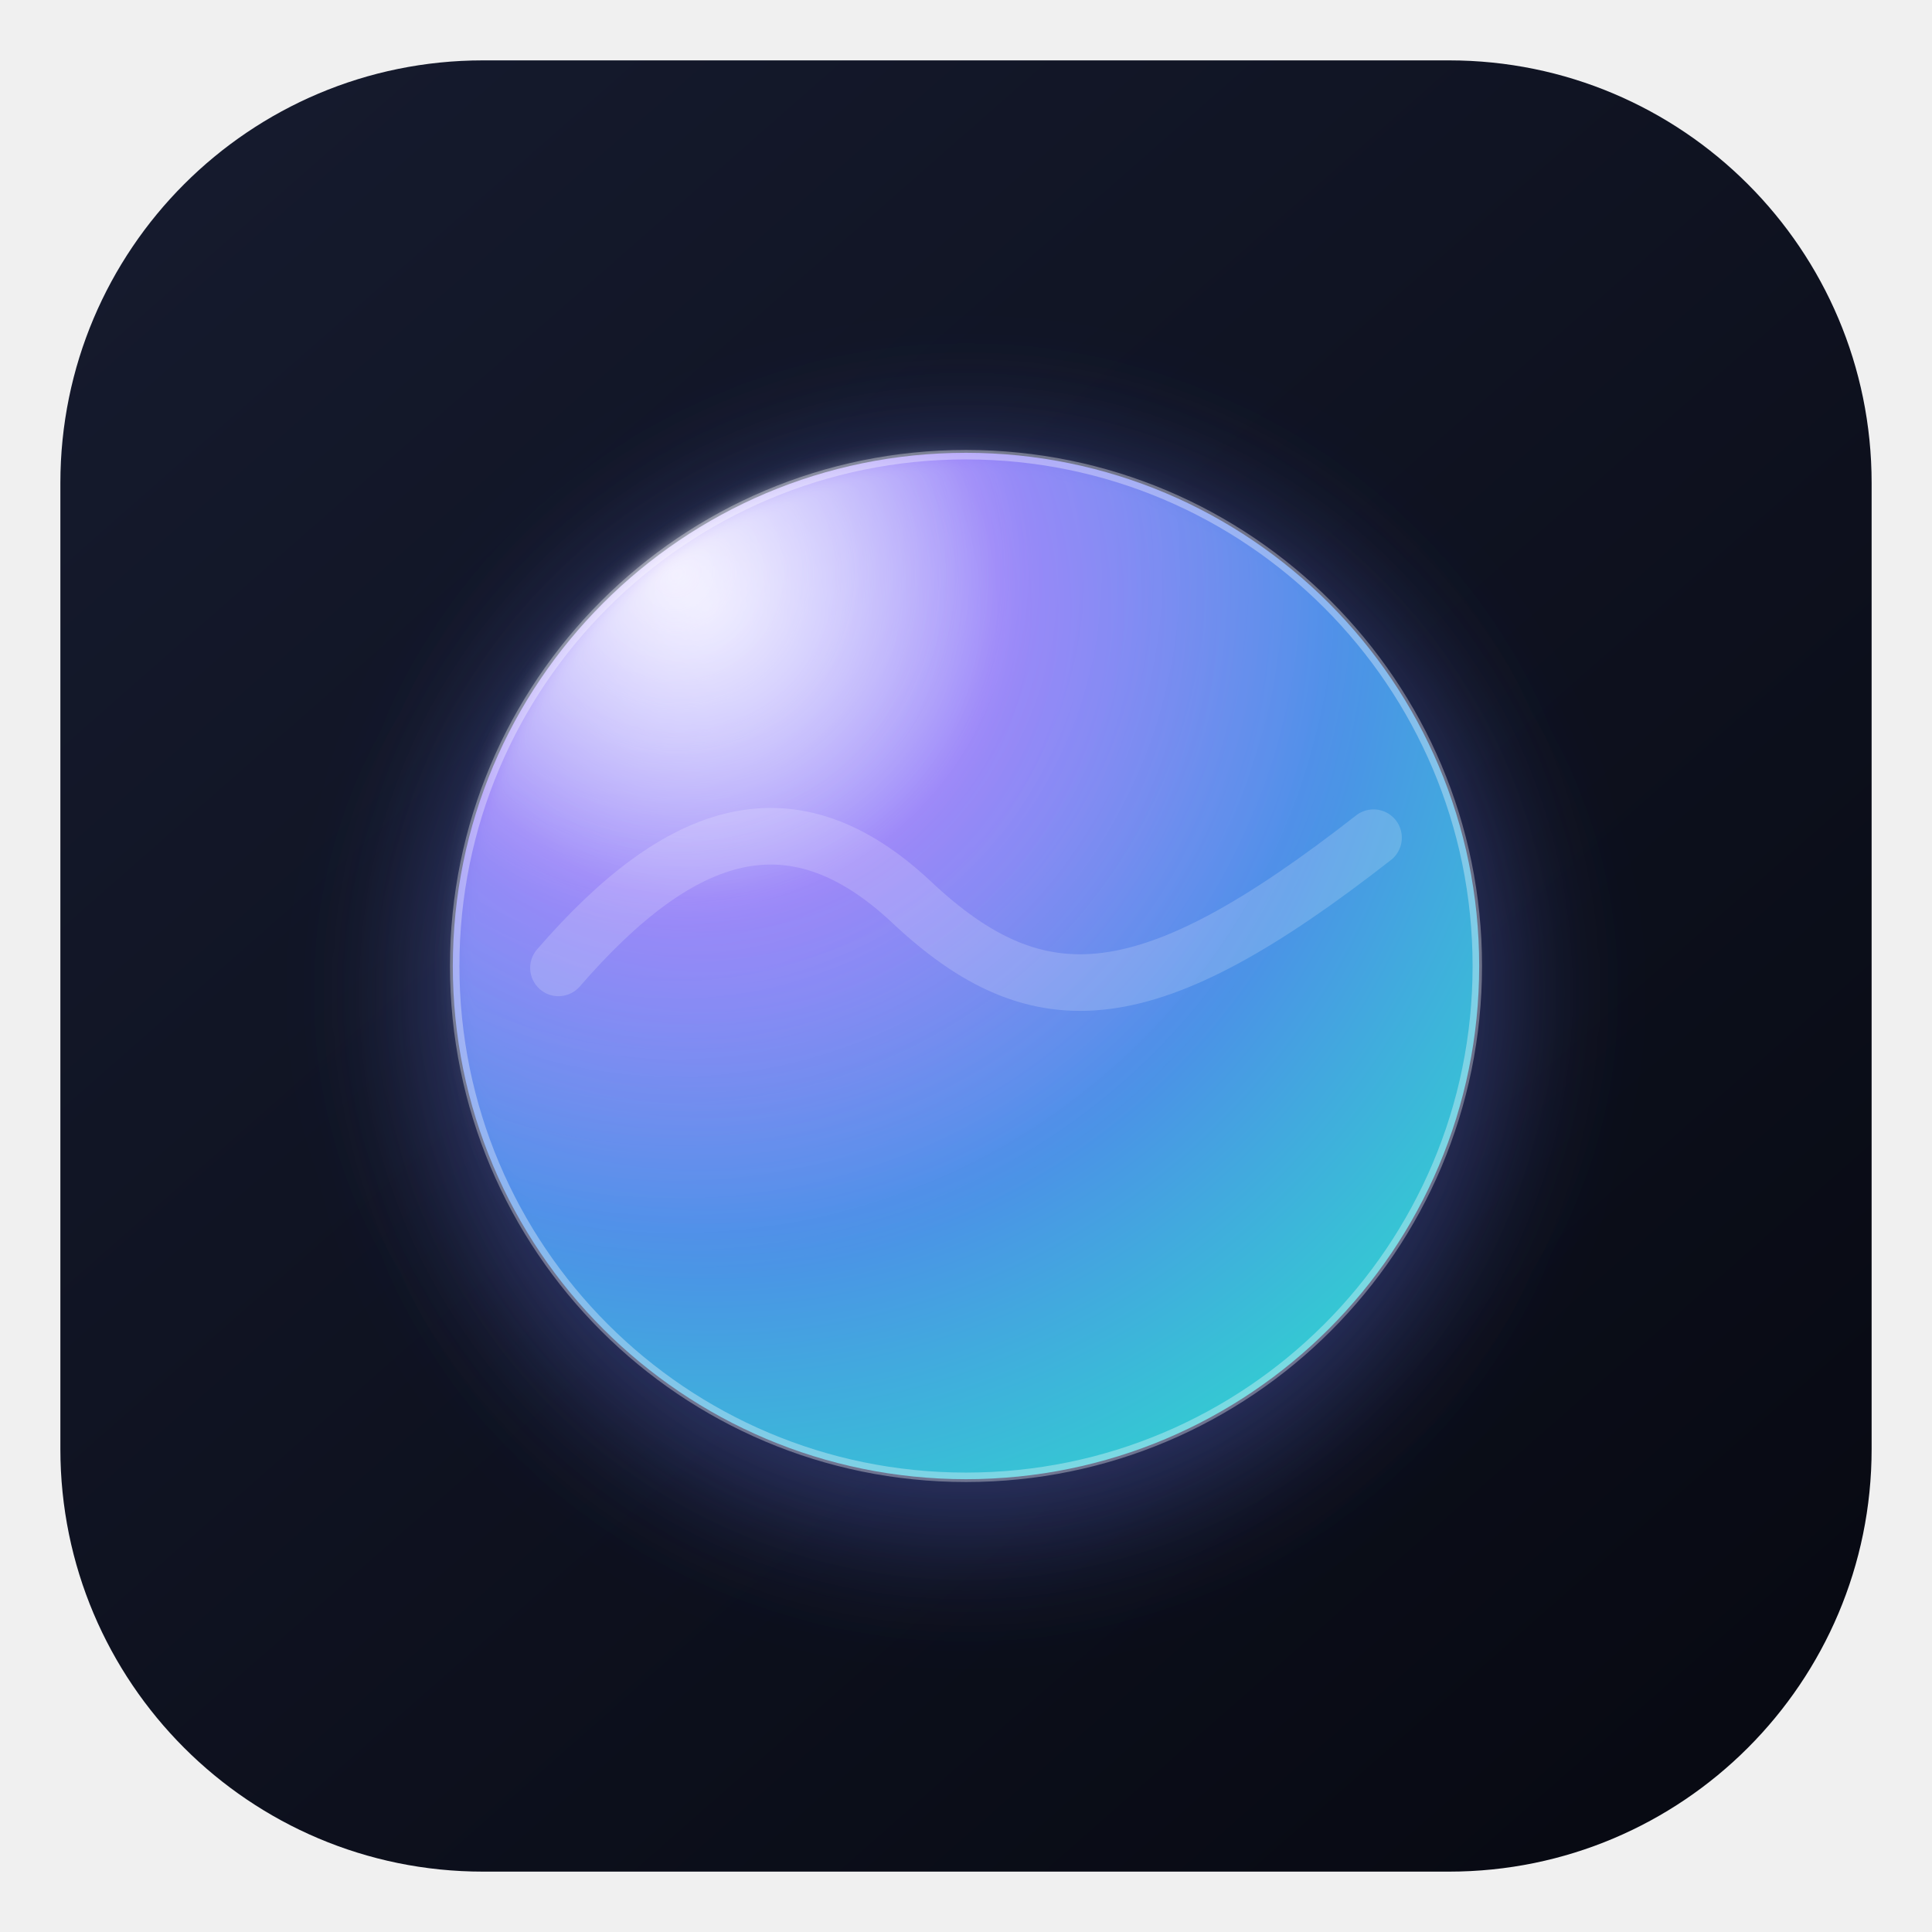
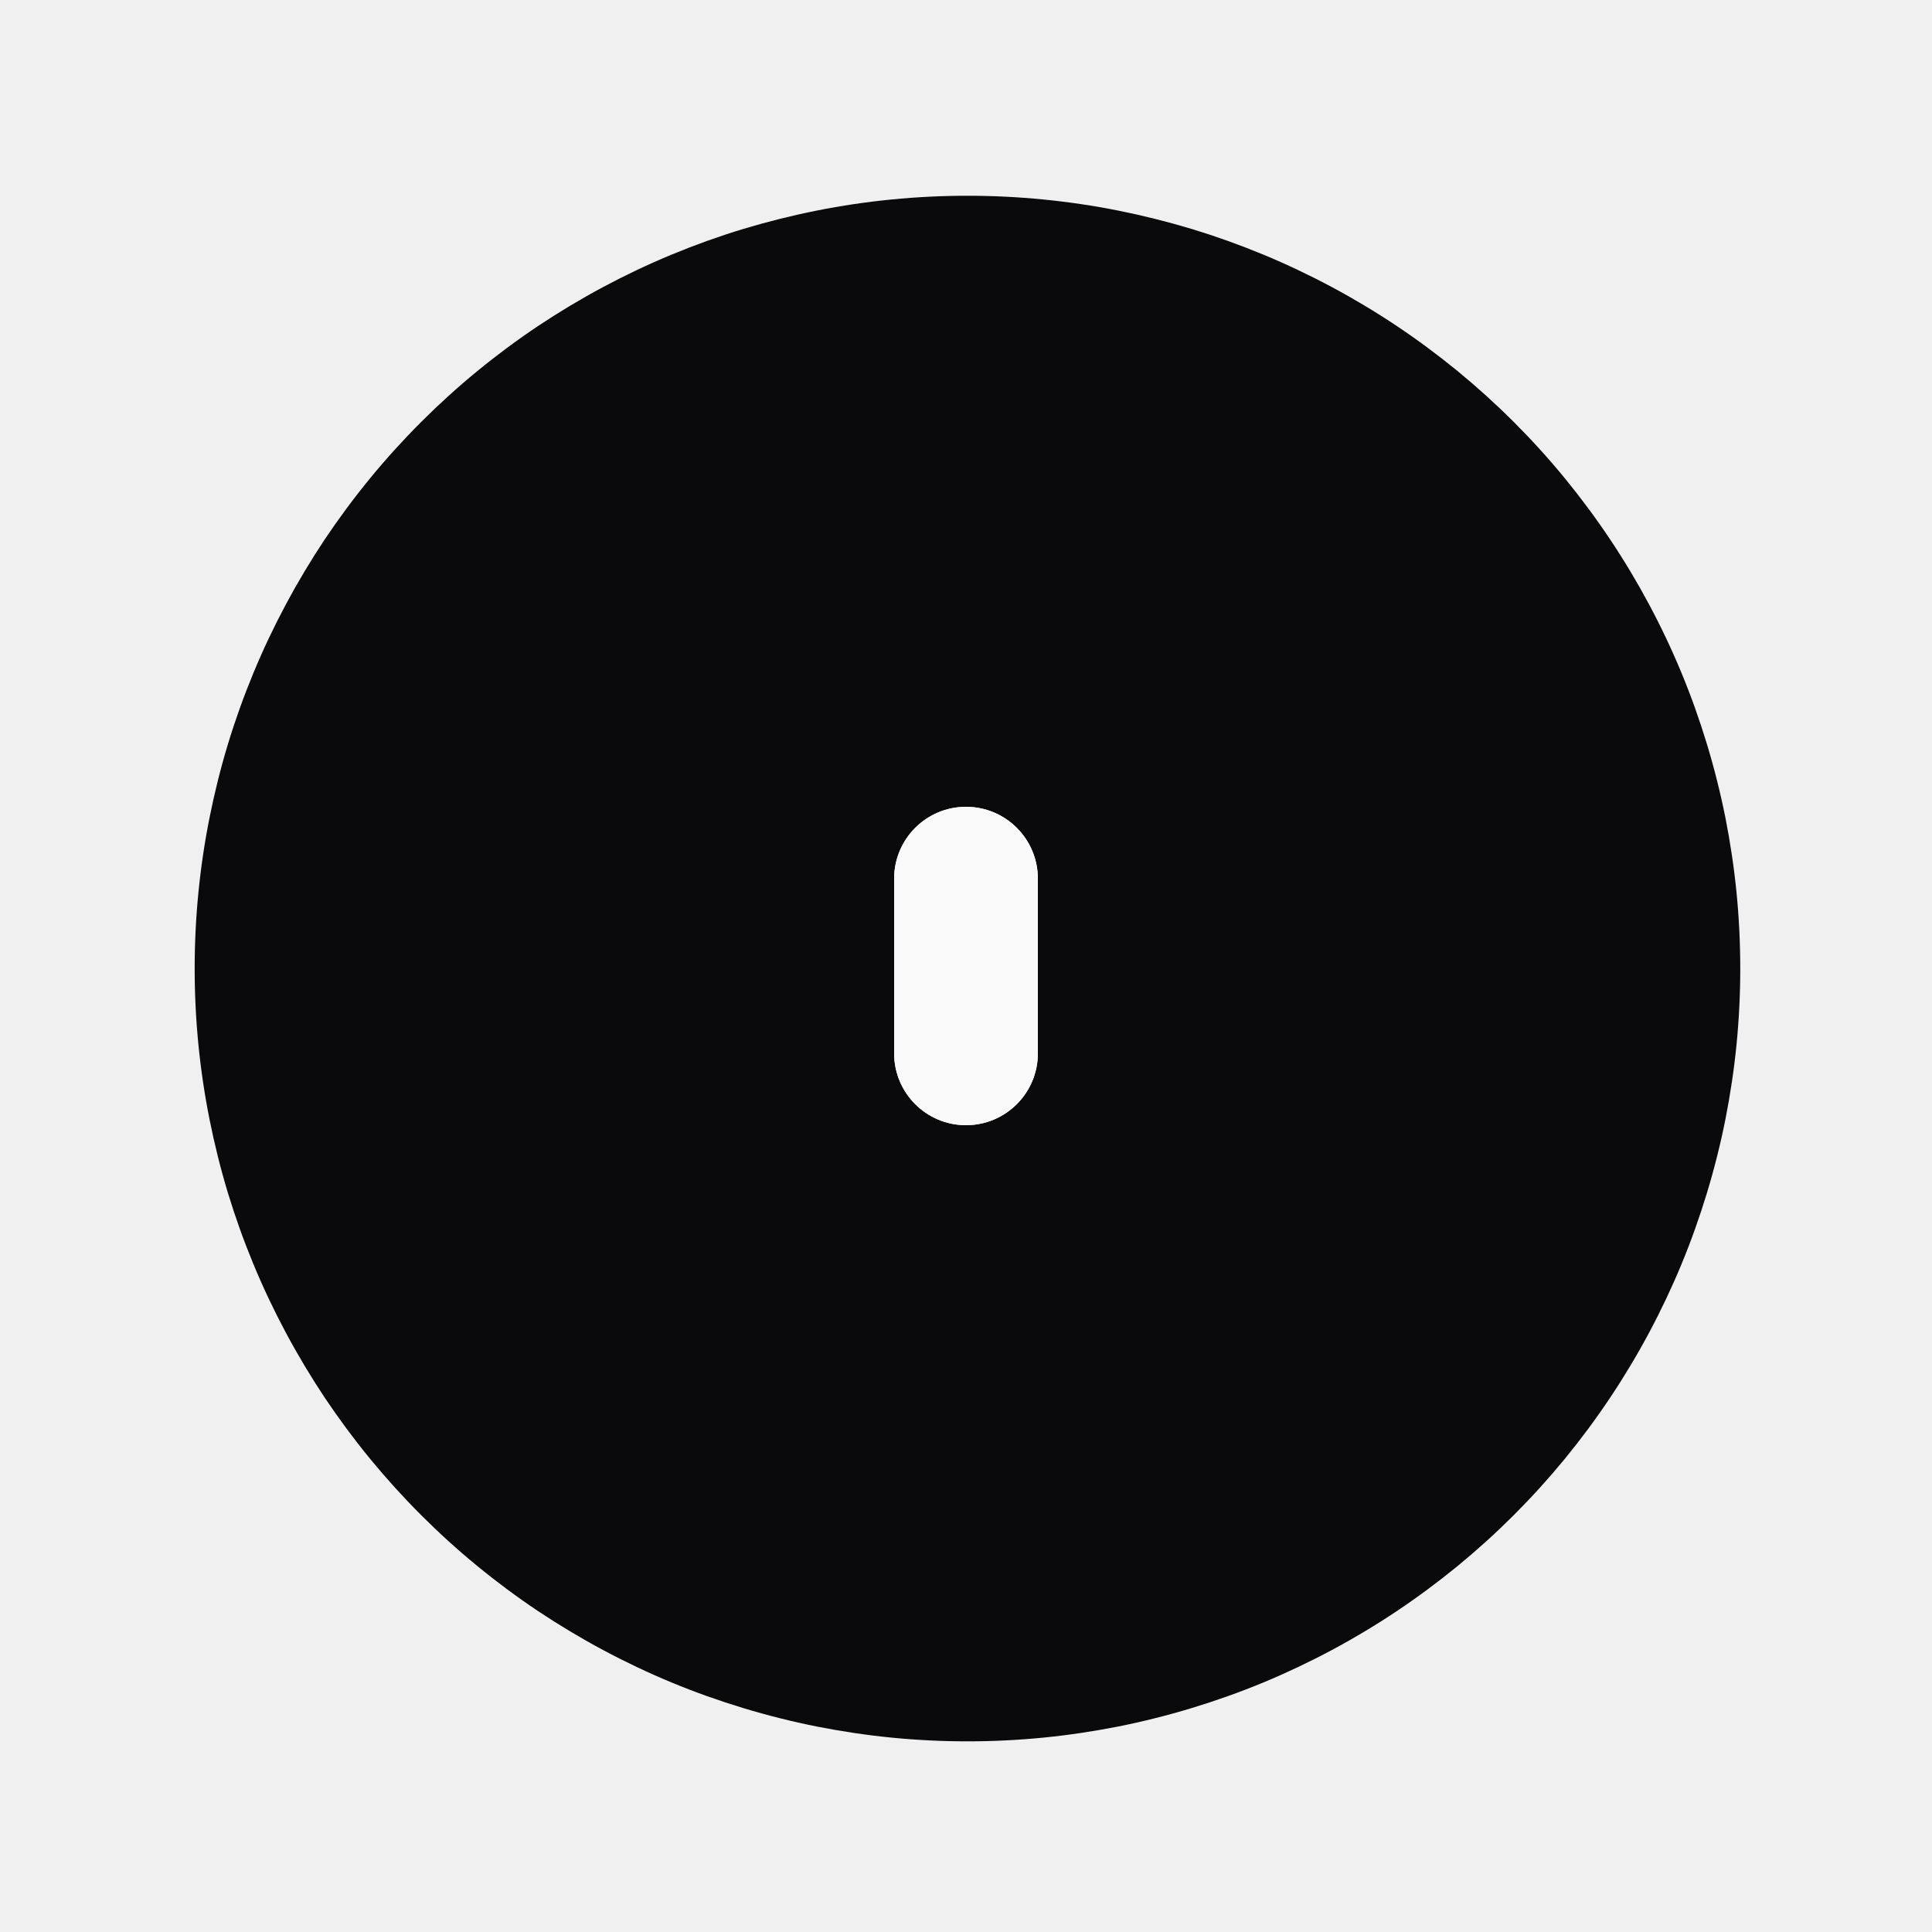
- <svg xmlns="http://www.w3.org/2000/svg" width="1024" height="1024" viewBox="0 0 1024 1024">
+ <svg xmlns="http://www.w3.org/2000/svg" width="250" height="250" viewBox="-125 -125 250 250" role="img" aria-label="bloub 动画头像">
  <defs>
-     <linearGradient id="background" x1="120" y1="80" x2="880" y2="944" gradientUnits="userSpaceOnUse">
-       <stop stop-color="#151A2D" />
-       <stop offset="1" stop-color="#080A13" />
-     </linearGradient>
-     <radialGradient id="orb" cx="0" cy="0" r="1" gradientTransform="translate(373 324) rotate(50) scale(532)" gradientUnits="userSpaceOnUse">
-       <stop stop-color="#D8CBFF" />
-       <stop offset=".29" stop-color="#9175F7" />
-       <stop offset=".62" stop-color="#4D8EE8" />
-       <stop offset="1" stop-color="#31D1D0" />
-     </radialGradient>
-     <radialGradient id="highlight" cx="0" cy="0" r="1" gradientTransform="translate(358 302) rotate(48) scale(377)" gradientUnits="userSpaceOnUse">
-       <stop stop-color="white" stop-opacity=".8" />
-       <stop offset=".5" stop-color="#D7E8FF" stop-opacity=".16" />
-       <stop offset="1" stop-color="white" stop-opacity="0" />
-     </radialGradient>
-     <filter id="shadow" x="130" y="130" width="764" height="764" filterUnits="userSpaceOnUse">
-       <feGaussianBlur stdDeviation="34" />
-     </filter>
-     <filter id="inner" x="188" y="188" width="648" height="648" filterUnits="userSpaceOnUse">
-       <feGaussianBlur stdDeviation="5" />
-     </filter>
+     <mask id="bot-mask-8glfrd" maskUnits="userSpaceOnUse" x="-158" y="-158" width="316" height="316">
+       <path d="M100.19 0.33C100.19 3.6 100.03 6.88 99.71 10.13C99.39 13.38 98.9 16.63 98.27 19.84C97.63 23.04 96.83 26.23 95.88 29.36C94.93 32.48 93.83 35.58 92.58 38.6C91.33 41.62 89.92 44.59 88.38 47.47C86.84 50.35 85.15 53.17 83.33 55.89C81.52 58.6 79.56 61.24 77.49 63.77C75.42 66.29 73.21 68.73 70.9 71.04C68.59 73.35 66.15 75.56 63.63 77.63C61.1 79.7 58.46 81.66 55.74 83.48C53.03 85.29 50.21 86.98 47.33 88.52C44.45 90.06 41.47 91.47 38.46 92.72C35.44 93.97 32.34 95.07 29.22 96.02C26.09 96.97 22.9 97.77 19.7 98.41C16.49 99.04 13.24 99.53 9.99 99.85C6.74 100.17 3.45 100.33 0.19 100.33C-3.08 100.33 -6.36 100.17 -9.61 99.85C-12.87 99.53 -16.12 99.04 -19.32 98.41C-22.53 97.77 -25.71 96.97 -28.84 96.02C-31.97 95.07 -35.06 93.97 -38.08 92.72C-41.1 91.47 -44.07 90.06 -46.95 88.52C-49.83 86.98 -52.65 85.29 -55.37 83.48C-58.09 81.66 -60.73 79.7 -63.25 77.63C-65.78 75.56 -68.21 73.35 -70.52 71.04C-72.83 68.73 -75.04 66.29 -77.11 63.77C-79.19 61.24 -81.14 58.6 -82.96 55.89C-84.77 53.17 -86.46 50.35 -88 47.47C-89.54 44.59 -90.95 41.62 -92.2 38.6C-93.45 35.58 -94.56 32.48 -95.51 29.36C-96.46 26.23 -97.25 23.04 -97.89 19.84C-98.53 16.63 -99.01 13.38 -99.33 10.13C-99.65 6.88 -99.81 3.6 -99.81 0.33C-99.81 -2.94 -99.65 -6.22 -99.33 -9.47C-99.01 -12.72 -98.53 -15.98 -97.89 -19.18C-97.25 -22.38 -96.46 -25.57 -95.51 -28.7C-94.56 -31.83 -93.45 -34.92 -92.2 -37.94C-90.95 -40.96 -89.54 -43.93 -88 -46.81C-86.46 -49.69 -84.77 -52.51 -82.96 -55.23C-81.14 -57.94 -79.19 -60.58 -77.11 -63.11C-75.04 -65.64 -72.83 -68.07 -70.52 -70.38C-68.21 -72.69 -65.78 -74.9 -63.25 -76.97C-60.73 -79.04 -58.09 -81 -55.37 -82.82C-52.65 -84.63 -49.83 -86.32 -46.95 -87.86C-44.07 -89.4 -41.1 -90.81 -38.08 -92.06C-35.06 -93.31 -31.97 -94.42 -28.84 -95.37C-25.71 -96.31 -22.53 -97.11 -19.32 -97.75C-16.12 -98.39 -12.87 -98.87 -9.61 -99.19C-6.36 -99.51 -3.08 -99.67 0.19 -99.67C3.45 -99.67 6.74 -99.51 9.99 -99.19C13.24 -98.87 16.49 -98.39 19.7 -97.75C22.9 -97.11 26.09 -96.31 29.22 -95.37C32.34 -94.42 35.44 -93.31 38.46 -92.06C41.47 -90.81 44.45 -89.4 47.33 -87.86C50.21 -86.32 53.03 -84.63 55.74 -82.82C58.46 -81 61.1 -79.04 63.63 -76.97C66.15 -74.9 68.59 -72.69 70.9 -70.38C73.21 -68.07 75.42 -65.64 77.49 -63.11C79.56 -60.58 81.52 -57.94 83.33 -55.23C85.15 -52.51 86.84 -49.69 88.38 -46.81C89.92 -43.93 91.33 -40.96 92.58 -37.94C93.83 -34.92 94.93 -31.83 95.88 -28.7C96.83 -25.57 97.63 -22.38 98.27 -19.18C98.9 -15.98 99.39 -12.72 99.71 -9.47C100.03 -6.22 100.19 -2.94 100.19 0.33Z" fill="#fff" />
+       <path d="M-9.3 -11.3A9.3 9.3 0 0 1 0 -20.6L0 -20.6A9.3 9.3 0 0 1 9.3 -11.3L9.3 11.3A9.3 9.3 0 0 1 0 20.6L0 20.6A9.3 9.3 0 0 1 -9.3 11.3Z" class="oeil0" opacity="1" fill="#000" />
+       <path d="M-9.3 -11.3A9.3 9.3 0 0 1 0 -20.6L0 -20.6A9.3 9.3 0 0 1 9.3 -11.3L9.3 11.3A9.3 9.3 0 0 1 0 20.6L0 20.6A9.3 9.3 0 0 1 -9.3 11.3Z" class="oeil1" opacity="1" fill="#000" />
+     </mask>
  </defs>
-   <rect x="32" y="32" width="960" height="960" rx="224" fill="url(#background)" />
-   <circle cx="512" cy="526" r="286" fill="#6678E8" fill-opacity=".38" filter="url(#shadow)" />
-   <circle cx="512" cy="512" r="272" fill="url(#orb)" />
-   <circle cx="512" cy="512" r="272" fill="url(#highlight)" filter="url(#inner)" />
-   <path d="M296 513c65-75 124-94 187-35 68 64 126 59 245-34" fill="none" stroke="white" stroke-opacity=".18" stroke-width="30" stroke-linecap="round" />
-   <circle cx="512" cy="512" r="271" fill="none" stroke="white" stroke-opacity=".34" stroke-width="5" />
+   <g fill="none" stroke-linecap="round" />
+   <g opacity="1">
+     <path d="M100.19 0.33C100.19 3.6 100.03 6.88 99.71 10.13C99.39 13.38 98.9 16.63 98.27 19.84C97.63 23.04 96.83 26.23 95.88 29.36C94.93 32.48 93.83 35.58 92.58 38.6C91.33 41.62 89.92 44.59 88.38 47.47C86.84 50.35 85.15 53.17 83.33 55.89C81.52 58.6 79.56 61.24 77.49 63.77C75.42 66.29 73.21 68.73 70.9 71.04C68.59 73.35 66.15 75.56 63.63 77.63C61.1 79.7 58.46 81.66 55.74 83.48C53.03 85.29 50.21 86.98 47.33 88.52C44.45 90.06 41.47 91.47 38.46 92.72C35.44 93.97 32.34 95.07 29.22 96.02C26.09 96.97 22.9 97.77 19.7 98.41C16.49 99.04 13.24 99.53 9.99 99.85C6.74 100.17 3.45 100.33 0.19 100.33C-3.08 100.33 -6.36 100.17 -9.61 99.85C-12.87 99.53 -16.12 99.04 -19.32 98.41C-22.53 97.77 -25.71 96.97 -28.84 96.02C-31.97 95.07 -35.06 93.97 -38.08 92.72C-41.1 91.47 -44.07 90.06 -46.95 88.52C-49.83 86.98 -52.65 85.29 -55.37 83.48C-58.09 81.66 -60.73 79.7 -63.25 77.63C-65.78 75.56 -68.21 73.35 -70.52 71.04C-72.83 68.73 -75.04 66.29 -77.11 63.77C-79.19 61.24 -81.14 58.6 -82.96 55.89C-84.77 53.17 -86.46 50.35 -88 47.47C-89.54 44.59 -90.95 41.62 -92.2 38.6C-93.45 35.58 -94.56 32.48 -95.51 29.36C-96.46 26.23 -97.25 23.04 -97.89 19.84C-98.53 16.63 -99.01 13.38 -99.33 10.13C-99.65 6.88 -99.81 3.6 -99.81 0.33C-99.81 -2.94 -99.65 -6.22 -99.33 -9.47C-99.01 -12.72 -98.53 -15.98 -97.89 -19.18C-97.25 -22.38 -96.46 -25.57 -95.51 -28.7C-94.56 -31.83 -93.45 -34.92 -92.2 -37.94C-90.95 -40.96 -89.54 -43.93 -88 -46.81C-86.46 -49.69 -84.77 -52.51 -82.96 -55.23C-81.14 -57.94 -79.19 -60.58 -77.11 -63.11C-75.04 -65.64 -72.83 -68.07 -70.52 -70.38C-68.21 -72.69 -65.78 -74.9 -63.25 -76.97C-60.73 -79.04 -58.09 -81 -55.37 -82.82C-52.65 -84.63 -49.83 -86.32 -46.95 -87.86C-44.07 -89.4 -41.1 -90.81 -38.08 -92.06C-35.06 -93.31 -31.97 -94.42 -28.84 -95.37C-25.71 -96.31 -22.53 -97.11 -19.32 -97.75C-16.12 -98.39 -12.87 -98.87 -9.61 -99.19C-6.36 -99.51 -3.08 -99.67 0.19 -99.67C3.45 -99.67 6.74 -99.51 9.99 -99.19C13.24 -98.87 16.49 -98.39 19.7 -97.75C22.9 -97.11 26.09 -96.31 29.22 -95.37C32.34 -94.42 35.44 -93.31 38.46 -92.06C41.47 -90.81 44.45 -89.4 47.33 -87.86C50.21 -86.32 53.03 -84.63 55.74 -82.82C58.46 -81 61.1 -79.04 63.63 -76.97C66.15 -74.9 68.59 -72.69 70.9 -70.38C73.21 -68.07 75.42 -65.64 77.49 -63.11C79.56 -60.58 81.52 -57.94 83.33 -55.23C85.15 -52.51 86.84 -49.69 88.38 -46.81C89.92 -43.93 91.33 -40.96 92.58 -37.94C93.83 -34.92 94.93 -31.83 95.88 -28.7C96.83 -25.57 97.63 -22.38 98.27 -19.18C98.9 -15.98 99.39 -12.72 99.71 -9.47C100.03 -6.22 100.19 -2.94 100.19 0.33Z" fill="#f9f9f9" />
+     <g mask="url(#bot-mask-8glfrd)">
+       <rect x="-158" y="-158" width="316" height="316" fill="#0a0a0c" />
+     </g>
+   </g>
+   <g />
+   <g fill="none" stroke-linecap="round" />
+   <style>.oeil0,.oeil1{transform-box:view-box;transform-origin:0 0;animation-duration:2.967s;animation-iteration-count:infinite;animation-timing-function:linear;animation-direction:alternate}.oeil0{animation-name:oeil0}.oeil1{animation-name:oeil1}@keyframes oeil0{0%{transform:matrix(0.86,-0.32,0.45,0.84,23.09,-43.79)}1.124%{transform:matrix(0.86,-0.32,0.45,0.84,23.09,-43.74)}2.247%{transform:matrix(0.86,-0.32,0.45,0.84,23.08,-43.69)}3.371%{transform:matrix(0.86,-0.32,0.45,0.84,23.06,-43.64)}4.494%{transform:matrix(0.86,-0.32,0.45,0.84,23.04,-43.6)}5.618%{transform:matrix(0.86,-0.32,0.45,0.84,23,-43.56)}6.742%{transform:matrix(0.86,-0.32,0.45,0.84,22.96,-43.53)}7.865%{transform:matrix(0.86,-0.32,0.45,0.84,22.9,-43.5)}8.989%{transform:matrix(0.86,-0.32,0.45,0.84,22.84,-43.48)}10.112%{transform:matrix(0.86,-0.32,0.45,0.84,22.78,-43.47)}11.236%{transform:matrix(0.86,-0.32,0.45,0.84,22.7,-43.46)}12.36%{transform:matrix(0.86,-0.32,0.45,0.84,22.62,-43.45)}13.483%{transform:matrix(0.86,-0.32,0.45,0.84,22.54,-43.44)}14.607%{transform:matrix(0.86,-0.32,0.45,0.84,22.46,-43.44)}15.73%{transform:matrix(0.86,-0.32,0.45,0.84,22.37,-43.45)}16.854%{transform:matrix(0.87,-0.32,0.45,0.84,22.28,-43.45)}17.978%{transform:matrix(0.87,-0.33,0.45,0.84,22.2,-43.46)}19.101%{transform:matrix(0.87,-0.33,0.45,0.84,22.11,-43.46)}20.225%{transform:matrix(0.87,-0.33,0.45,0.84,22.03,-43.47)}21.348%{transform:matrix(0.87,-0.33,0.45,0.84,21.95,-43.47)}22.472%{transform:matrix(0.87,-0.33,0.45,0.84,21.88,-43.48)}23.596%{transform:matrix(0.87,-0.33,0.45,0.84,21.81,-43.48)}24.719%{transform:matrix(0.87,-0.33,0.45,0.84,21.75,-43.48)}25.843%{transform:matrix(0.87,-0.33,0.45,0.84,21.7,-43.47)}26.966%{transform:matrix(0.87,-0.33,0.45,0.84,21.65,-43.46)}28.09%{transform:matrix(0.87,-0.33,0.45,0.84,21.6,-43.45)}29.213%{transform:matrix(0.87,-0.33,0.45,0.84,21.56,-43.43)}30.337%{transform:matrix(0.87,-0.33,0.45,0.84,21.52,-43.41)}31.461%{transform:matrix(0.87,-0.33,0.45,0.84,21.49,-43.39)}32.584%{transform:matrix(0.87,-0.33,0.45,0.84,21.45,-43.35)}33.708%{transform:matrix(0.87,-0.33,0.45,0.84,21.42,-43.32)}34.831%{transform:matrix(0.87,-0.33,0.45,0.84,21.38,-43.28)}35.955%{transform:matrix(0.87,-0.33,0.45,0.84,21.34,-43.24)}37.079%{transform:matrix(0.87,-0.33,0.45,0.84,21.3,-43.19)}38.202%{transform:matrix(0.87,-0.33,0.45,0.84,21.25,-43.14)}39.326%{transform:matrix(0.87,-0.33,0.45,0.84,21.2,-43.09)}40.449%{transform:matrix(0.87,-0.33,0.45,0.84,21.13,-43.03)}41.573%{transform:matrix(0.87,-0.33,0.45,0.84,21.07,-42.98)}42.697%{transform:matrix(0.87,-0.33,0.45,0.84,20.99,-42.92)}43.82%{transform:matrix(0.87,-0.33,0.45,0.84,20.9,-42.86)}44.944%{transform:matrix(0.87,-0.33,0.44,0.84,20.81,-42.8)}46.067%{transform:matrix(0.87,-0.33,0.44,0.84,20.71,-42.75)}47.191%{transform:matrix(0.87,-0.33,0.44,0.84,20.61,-42.69)}48.315%{transform:matrix(0.87,-0.2,0.44,0.52,20.5,-42.64)}49.438%{transform:matrix(0.87,-0.07,0.44,0.19,20.39,-42.58)}50.562%{transform:matrix(0.87,-0.08,0.44,0.2,20.27,-42.53)}51.685%{transform:matrix(0.87,-0.18,0.44,0.47,20.16,-42.48)}52.809%{transform:matrix(0.88,-0.29,0.44,0.74,20.05,-42.44)}53.933%{transform:matrix(0.88,-0.33,0.44,0.84,19.95,-42.39)}55.056%{transform:matrix(0.88,-0.33,0.44,0.84,19.85,-42.34)}56.18%{transform:matrix(0.88,-0.33,0.44,0.84,19.76,-42.3)}57.303%{transform:matrix(0.88,-0.33,0.44,0.84,19.69,-42.26)}58.427%{transform:matrix(0.88,-0.33,0.44,0.84,19.63,-42.21)}59.551%{transform:matrix(0.88,-0.33,0.44,0.85,19.59,-42.17)}60.674%{transform:matrix(0.88,-0.33,0.44,0.85,19.56,-42.13)}61.798%{transform:matrix(0.88,-0.33,0.44,0.85,19.56,-42.08)}62.921%{transform:matrix(0.88,-0.33,0.44,0.85,19.58,-42.03)}64.045%{transform:matrix(0.88,-0.33,0.44,0.85,19.63,-41.98)}65.169%{transform:matrix(0.88,-0.33,0.44,0.85,19.7,-41.92)}66.292%{transform:matrix(0.88,-0.33,0.44,0.85,19.79,-41.86)}67.416%{transform:matrix(0.88,-0.33,0.44,0.85,19.9,-41.8)}68.539%{transform:matrix(0.88,-0.33,0.44,0.85,20.04,-41.73)}69.663%{transform:matrix(0.88,-0.33,0.44,0.85,20.2,-41.65)}70.787%{transform:matrix(0.88,-0.33,0.44,0.85,20.38,-41.56)}71.91%{transform:matrix(0.88,-0.33,0.44,0.85,20.58,-41.47)}73.034%{transform:matrix(0.87,-0.33,0.44,0.85,20.8,-41.37)}74.157%{transform:matrix(0.87,-0.33,0.44,0.85,21.03,-41.27)}75.281%{transform:matrix(0.87,-0.33,0.44,0.85,21.27,-41.15)}76.404%{transform:matrix(0.87,-0.33,0.44,0.85,21.51,-41.04)}77.528%{transform:matrix(0.87,-0.33,0.44,0.85,21.76,-40.91)}78.652%{transform:matrix(0.87,-0.33,0.44,0.85,22.02,-40.78)}79.775%{transform:matrix(0.87,-0.33,0.44,0.85,22.26,-40.64)}80.899%{transform:matrix(0.87,-0.33,0.44,0.85,22.51,-40.5)}82.022%{transform:matrix(0.87,-0.33,0.44,0.85,22.74,-40.36)}83.146%{transform:matrix(0.87,-0.33,0.44,0.86,22.96,-40.22)}84.27%{transform:matrix(0.87,-0.33,0.44,0.86,23.17,-40.08)}85.393%{transform:matrix(0.87,-0.33,0.44,0.86,23.36,-39.93)}86.517%{transform:matrix(0.87,-0.33,0.44,0.86,23.52,-39.79)}87.64%{transform:matrix(0.87,-0.33,0.44,0.86,23.67,-39.66)}88.764%{transform:matrix(0.87,-0.33,0.44,0.86,23.8,-39.53)}89.888%{transform:matrix(0.87,-0.33,0.44,0.86,23.9,-39.41)}91.011%{transform:matrix(0.87,-0.33,0.44,0.86,23.97,-39.29)}92.135%{transform:matrix(0.87,-0.33,0.44,0.86,24.03,-39.19)}93.258%{transform:matrix(0.87,-0.33,0.44,0.86,24.05,-39.1)}94.382%{transform:matrix(0.87,-0.33,0.44,0.86,24.06,-39.02)}95.506%{transform:matrix(0.87,-0.33,0.44,0.86,24.04,-38.96)}96.629%{transform:matrix(0.87,-0.33,0.44,0.86,24,-38.91)}97.753%{transform:matrix(0.87,-0.33,0.44,0.86,23.94,-38.87)}98.876%{transform:matrix(0.87,-0.33,0.44,0.86,23.87,-38.85)}100%{transform:matrix(0.87,-0.33,0.44,0.86,23.78,-38.85)}}@keyframes oeil1{0%{transform:matrix(0.62,-0.05,0.45,0.84,64.11,-54.11)}1.124%{transform:matrix(0.62,-0.05,0.45,0.84,64.12,-54.07)}2.247%{transform:matrix(0.62,-0.05,0.45,0.84,64.11,-54.03)}3.371%{transform:matrix(0.62,-0.05,0.45,0.84,64.1,-54)}4.494%{transform:matrix(0.62,-0.05,0.45,0.84,64.09,-53.97)}5.618%{transform:matrix(0.62,-0.05,0.45,0.84,64.07,-53.94)}6.742%{transform:matrix(0.62,-0.05,0.45,0.84,64.04,-53.92)}7.865%{transform:matrix(0.62,-0.05,0.45,0.84,64.01,-53.91)}8.989%{transform:matrix(0.62,-0.05,0.45,0.84,63.97,-53.9)}10.112%{transform:matrix(0.62,-0.05,0.45,0.84,63.93,-53.89)}11.236%{transform:matrix(0.63,-0.05,0.45,0.84,63.88,-53.89)}12.36%{transform:matrix(0.63,-0.05,0.45,0.84,63.82,-53.89)}13.483%{transform:matrix(0.63,-0.05,0.45,0.84,63.77,-53.9)}14.607%{transform:matrix(0.63,-0.05,0.45,0.84,63.71,-53.91)}15.73%{transform:matrix(0.63,-0.05,0.45,0.84,63.65,-53.92)}16.854%{transform:matrix(0.63,-0.05,0.45,0.84,63.59,-53.93)}17.978%{transform:matrix(0.63,-0.05,0.45,0.84,63.53,-53.94)}19.101%{transform:matrix(0.63,-0.05,0.45,0.84,63.47,-53.96)}20.225%{transform:matrix(0.63,-0.05,0.45,0.84,63.41,-53.97)}21.348%{transform:matrix(0.63,-0.05,0.45,0.84,63.36,-53.98)}22.472%{transform:matrix(0.63,-0.05,0.45,0.84,63.31,-53.99)}23.596%{transform:matrix(0.63,-0.05,0.45,0.84,63.26,-54)}24.719%{transform:matrix(0.63,-0.05,0.45,0.84,63.22,-54.01)}25.843%{transform:matrix(0.63,-0.05,0.45,0.84,63.18,-54.01)}26.966%{transform:matrix(0.63,-0.06,0.45,0.84,63.14,-54.01)}28.09%{transform:matrix(0.63,-0.06,0.45,0.84,63.11,-54)}29.213%{transform:matrix(0.63,-0.06,0.45,0.84,63.08,-53.99)}30.337%{transform:matrix(0.63,-0.06,0.45,0.84,63.05,-53.97)}31.461%{transform:matrix(0.63,-0.06,0.45,0.84,63.03,-53.95)}32.584%{transform:matrix(0.63,-0.06,0.45,0.84,63.01,-53.93)}33.708%{transform:matrix(0.64,-0.06,0.45,0.84,62.98,-53.9)}34.831%{transform:matrix(0.64,-0.06,0.45,0.84,62.96,-53.87)}35.955%{transform:matrix(0.64,-0.06,0.45,0.84,62.94,-53.83)}37.079%{transform:matrix(0.64,-0.06,0.45,0.84,62.92,-53.79)}38.202%{transform:matrix(0.64,-0.06,0.45,0.84,62.89,-53.75)}39.326%{transform:matrix(0.64,-0.06,0.45,0.84,62.86,-53.71)}40.449%{transform:matrix(0.64,-0.06,0.45,0.84,62.82,-53.66)}41.573%{transform:matrix(0.64,-0.06,0.45,0.84,62.78,-53.61)}42.697%{transform:matrix(0.64,-0.06,0.45,0.84,62.74,-53.56)}43.82%{transform:matrix(0.64,-0.06,0.45,0.84,62.69,-53.51)}44.944%{transform:matrix(0.64,-0.06,0.44,0.84,62.64,-53.46)}46.067%{transform:matrix(0.64,-0.06,0.44,0.84,62.58,-53.41)}47.191%{transform:matrix(0.64,-0.06,0.44,0.84,62.52,-53.36)}48.315%{transform:matrix(0.64,-0.04,0.44,0.52,62.45,-53.32)}49.438%{transform:matrix(0.64,-0.01,0.44,0.19,62.38,-53.27)}50.562%{transform:matrix(0.65,-0.01,0.44,0.2,62.32,-53.23)}51.685%{transform:matrix(0.65,-0.03,0.44,0.47,62.25,-53.18)}52.809%{transform:matrix(0.65,-0.05,0.44,0.74,62.18,-53.14)}53.933%{transform:matrix(0.65,-0.06,0.44,0.84,62.12,-53.1)}55.056%{transform:matrix(0.65,-0.06,0.44,0.84,62.06,-53.07)}56.18%{transform:matrix(0.65,-0.06,0.44,0.84,62.01,-53.03)}57.303%{transform:matrix(0.65,-0.06,0.44,0.84,61.97,-52.99)}58.427%{transform:matrix(0.65,-0.06,0.44,0.84,61.93,-52.96)}59.551%{transform:matrix(0.65,-0.06,0.44,0.85,61.91,-52.92)}60.674%{transform:matrix(0.65,-0.06,0.44,0.85,61.9,-52.88)}61.798%{transform:matrix(0.65,-0.06,0.44,0.85,61.9,-52.84)}62.921%{transform:matrix(0.65,-0.06,0.44,0.85,61.92,-52.8)}64.045%{transform:matrix(0.65,-0.06,0.44,0.85,61.96,-52.76)}65.169%{transform:matrix(0.65,-0.06,0.44,0.85,62.01,-52.71)}66.292%{transform:matrix(0.65,-0.06,0.44,0.85,62.08,-52.66)}67.416%{transform:matrix(0.65,-0.06,0.44,0.85,62.16,-52.6)}68.539%{transform:matrix(0.65,-0.06,0.44,0.85,62.26,-52.54)}69.663%{transform:matrix(0.65,-0.07,0.44,0.85,62.37,-52.47)}70.787%{transform:matrix(0.65,-0.07,0.44,0.85,62.5,-52.4)}71.91%{transform:matrix(0.65,-0.07,0.44,0.85,62.64,-52.31)}73.034%{transform:matrix(0.64,-0.07,0.44,0.85,62.79,-52.23)}74.157%{transform:matrix(0.64,-0.07,0.44,0.85,62.96,-52.14)}75.281%{transform:matrix(0.64,-0.07,0.44,0.85,63.12,-52.04)}76.404%{transform:matrix(0.64,-0.07,0.44,0.85,63.3,-51.93)}77.528%{transform:matrix(0.64,-0.07,0.44,0.85,63.47,-51.82)}78.652%{transform:matrix(0.63,-0.07,0.44,0.85,63.65,-51.71)}79.775%{transform:matrix(0.63,-0.07,0.44,0.85,63.83,-51.59)}80.899%{transform:matrix(0.63,-0.07,0.44,0.85,64,-51.46)}82.022%{transform:matrix(0.63,-0.07,0.44,0.85,64.16,-51.34)}83.146%{transform:matrix(0.63,-0.07,0.44,0.86,64.32,-51.21)}84.27%{transform:matrix(0.63,-0.07,0.44,0.86,64.47,-51.09)}85.393%{transform:matrix(0.62,-0.07,0.44,0.86,64.61,-50.96)}86.517%{transform:matrix(0.62,-0.07,0.44,0.86,64.73,-50.84)}87.64%{transform:matrix(0.62,-0.07,0.44,0.86,64.84,-50.73)}88.764%{transform:matrix(0.62,-0.08,0.44,0.86,64.93,-50.62)}89.888%{transform:matrix(0.62,-0.08,0.44,0.86,65.01,-50.51)}91.011%{transform:matrix(0.62,-0.08,0.44,0.86,65.06,-50.42)}92.135%{transform:matrix(0.62,-0.08,0.44,0.86,65.11,-50.33)}93.258%{transform:matrix(0.62,-0.08,0.44,0.86,65.13,-50.26)}94.382%{transform:matrix(0.62,-0.08,0.44,0.86,65.14,-50.2)}95.506%{transform:matrix(0.62,-0.08,0.44,0.86,65.13,-50.15)}96.629%{transform:matrix(0.62,-0.08,0.44,0.86,65.1,-50.12)}97.753%{transform:matrix(0.62,-0.08,0.44,0.86,65.06,-50.1)}98.876%{transform:matrix(0.62,-0.08,0.44,0.86,65.01,-50.1)}100%{transform:matrix(0.62,-0.08,0.44,0.86,64.94,-50.11)}}</style>
</svg>
